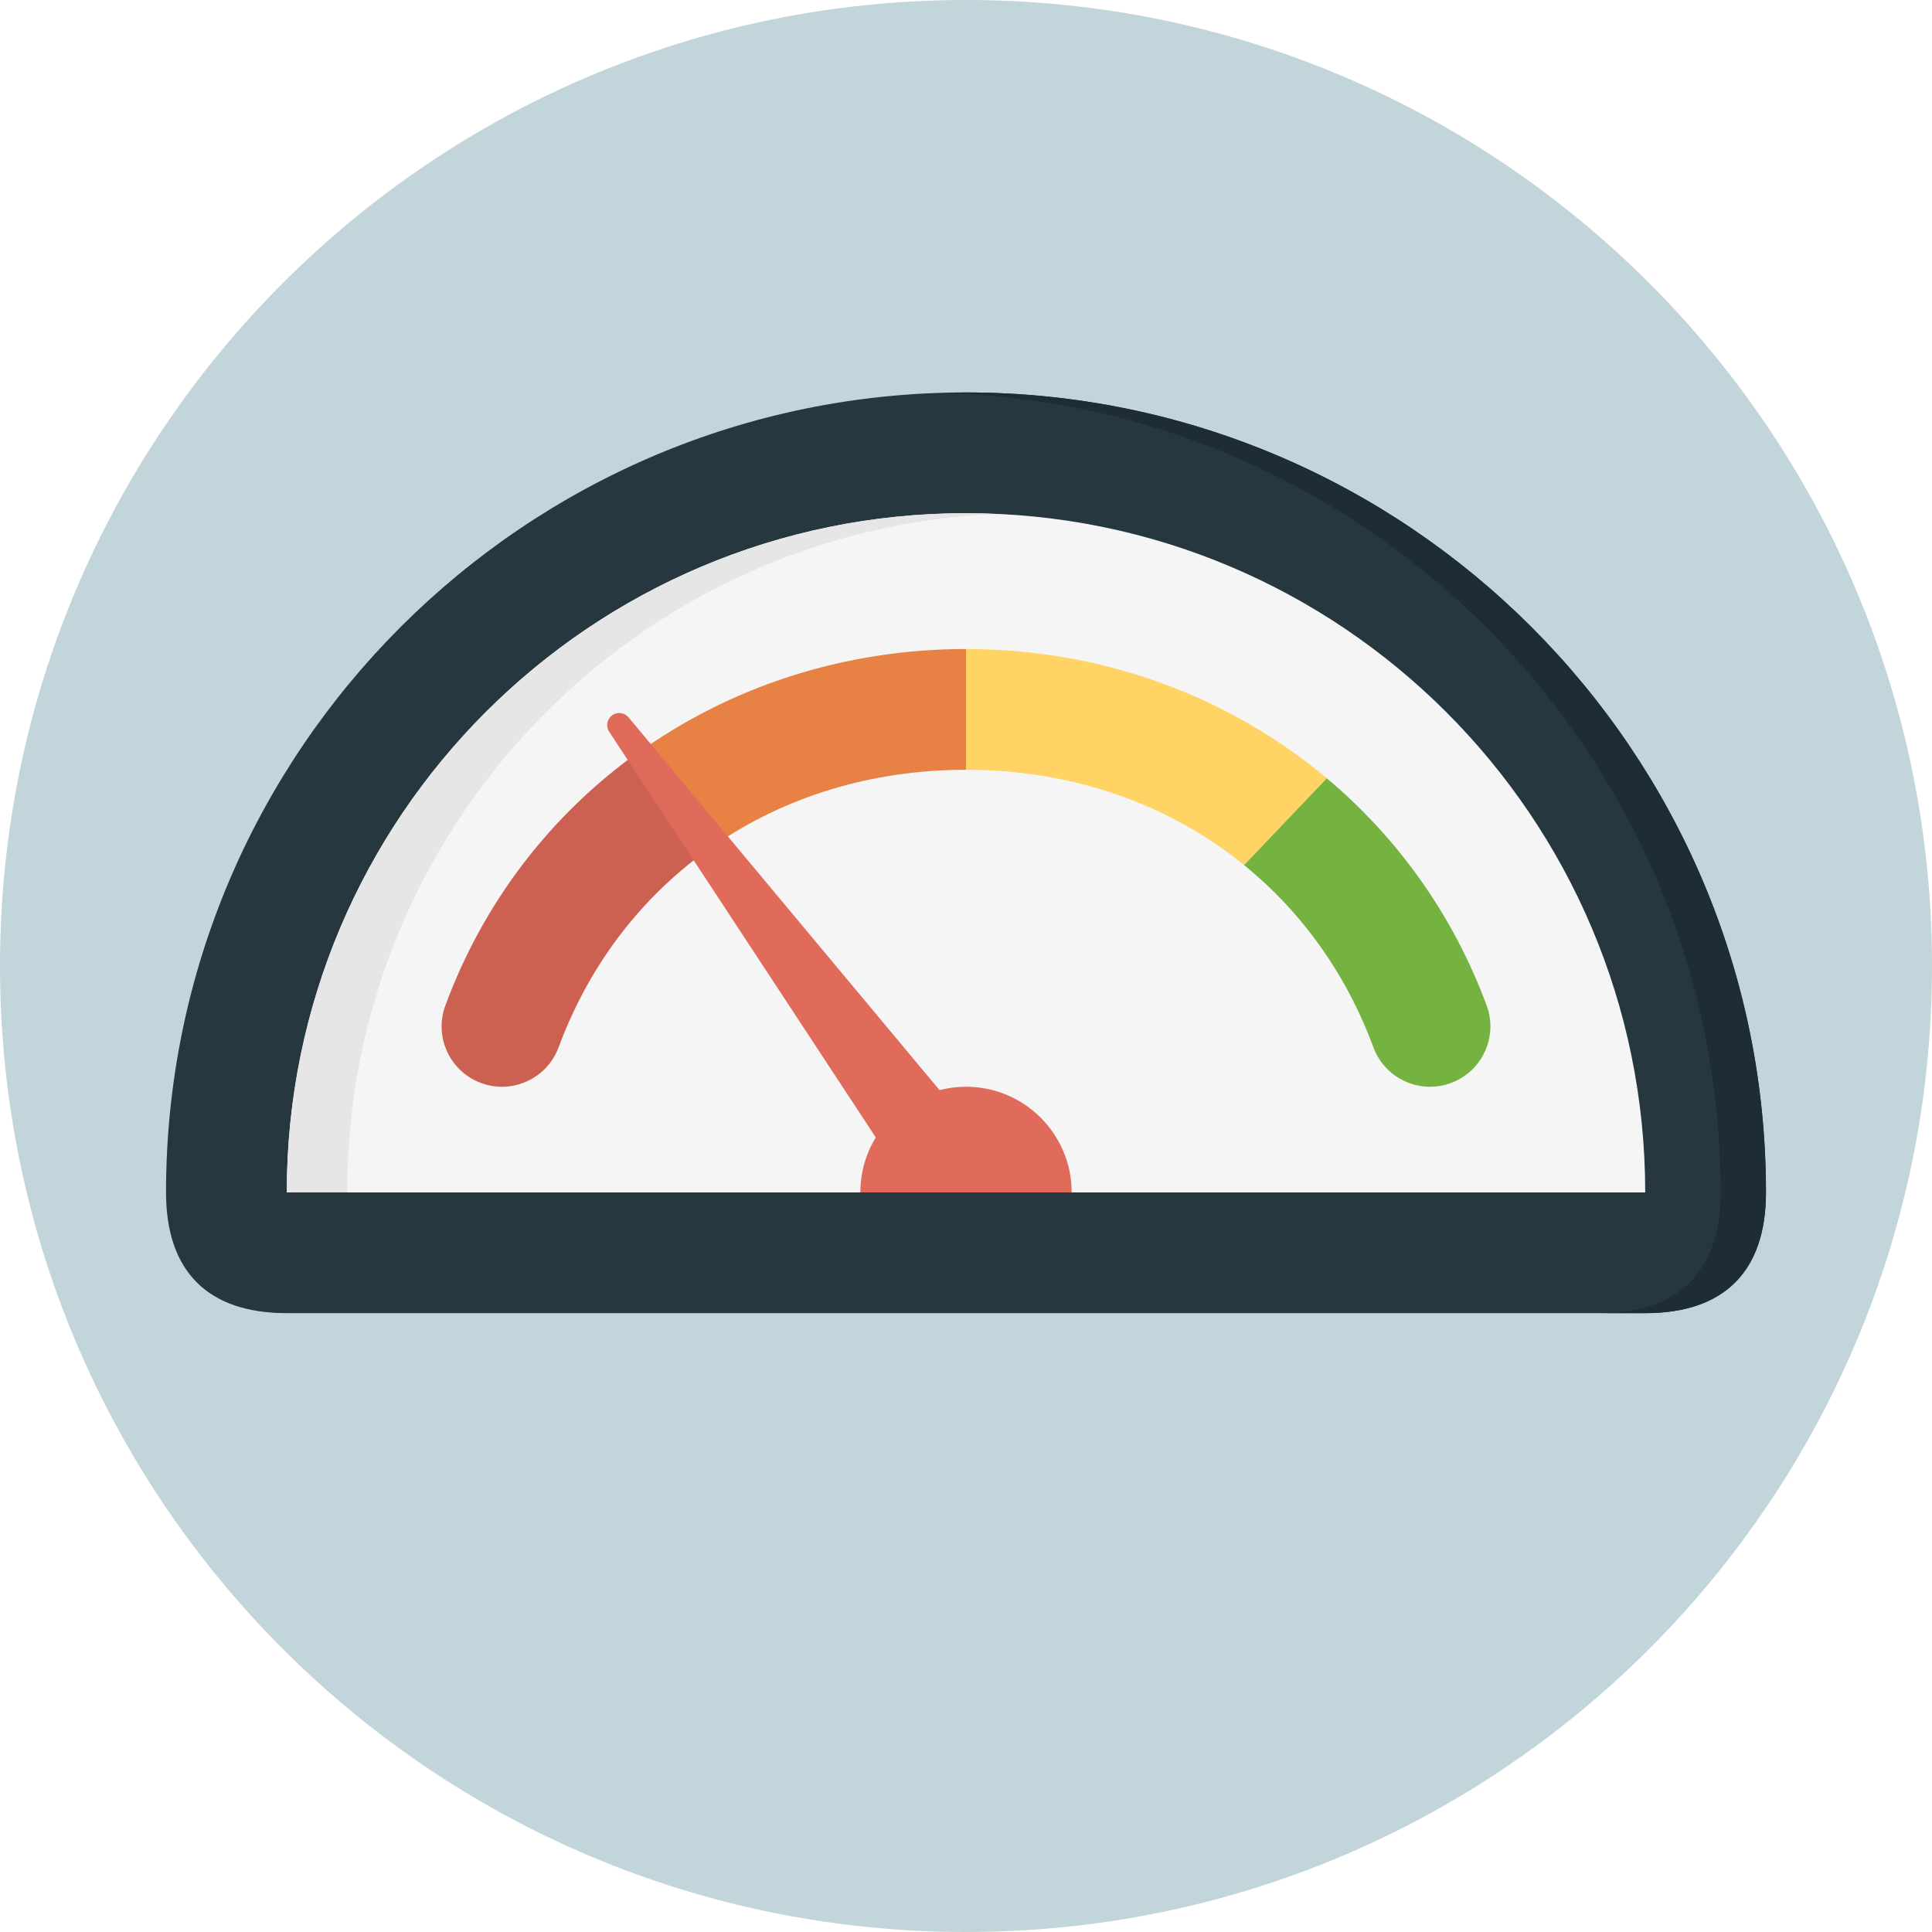
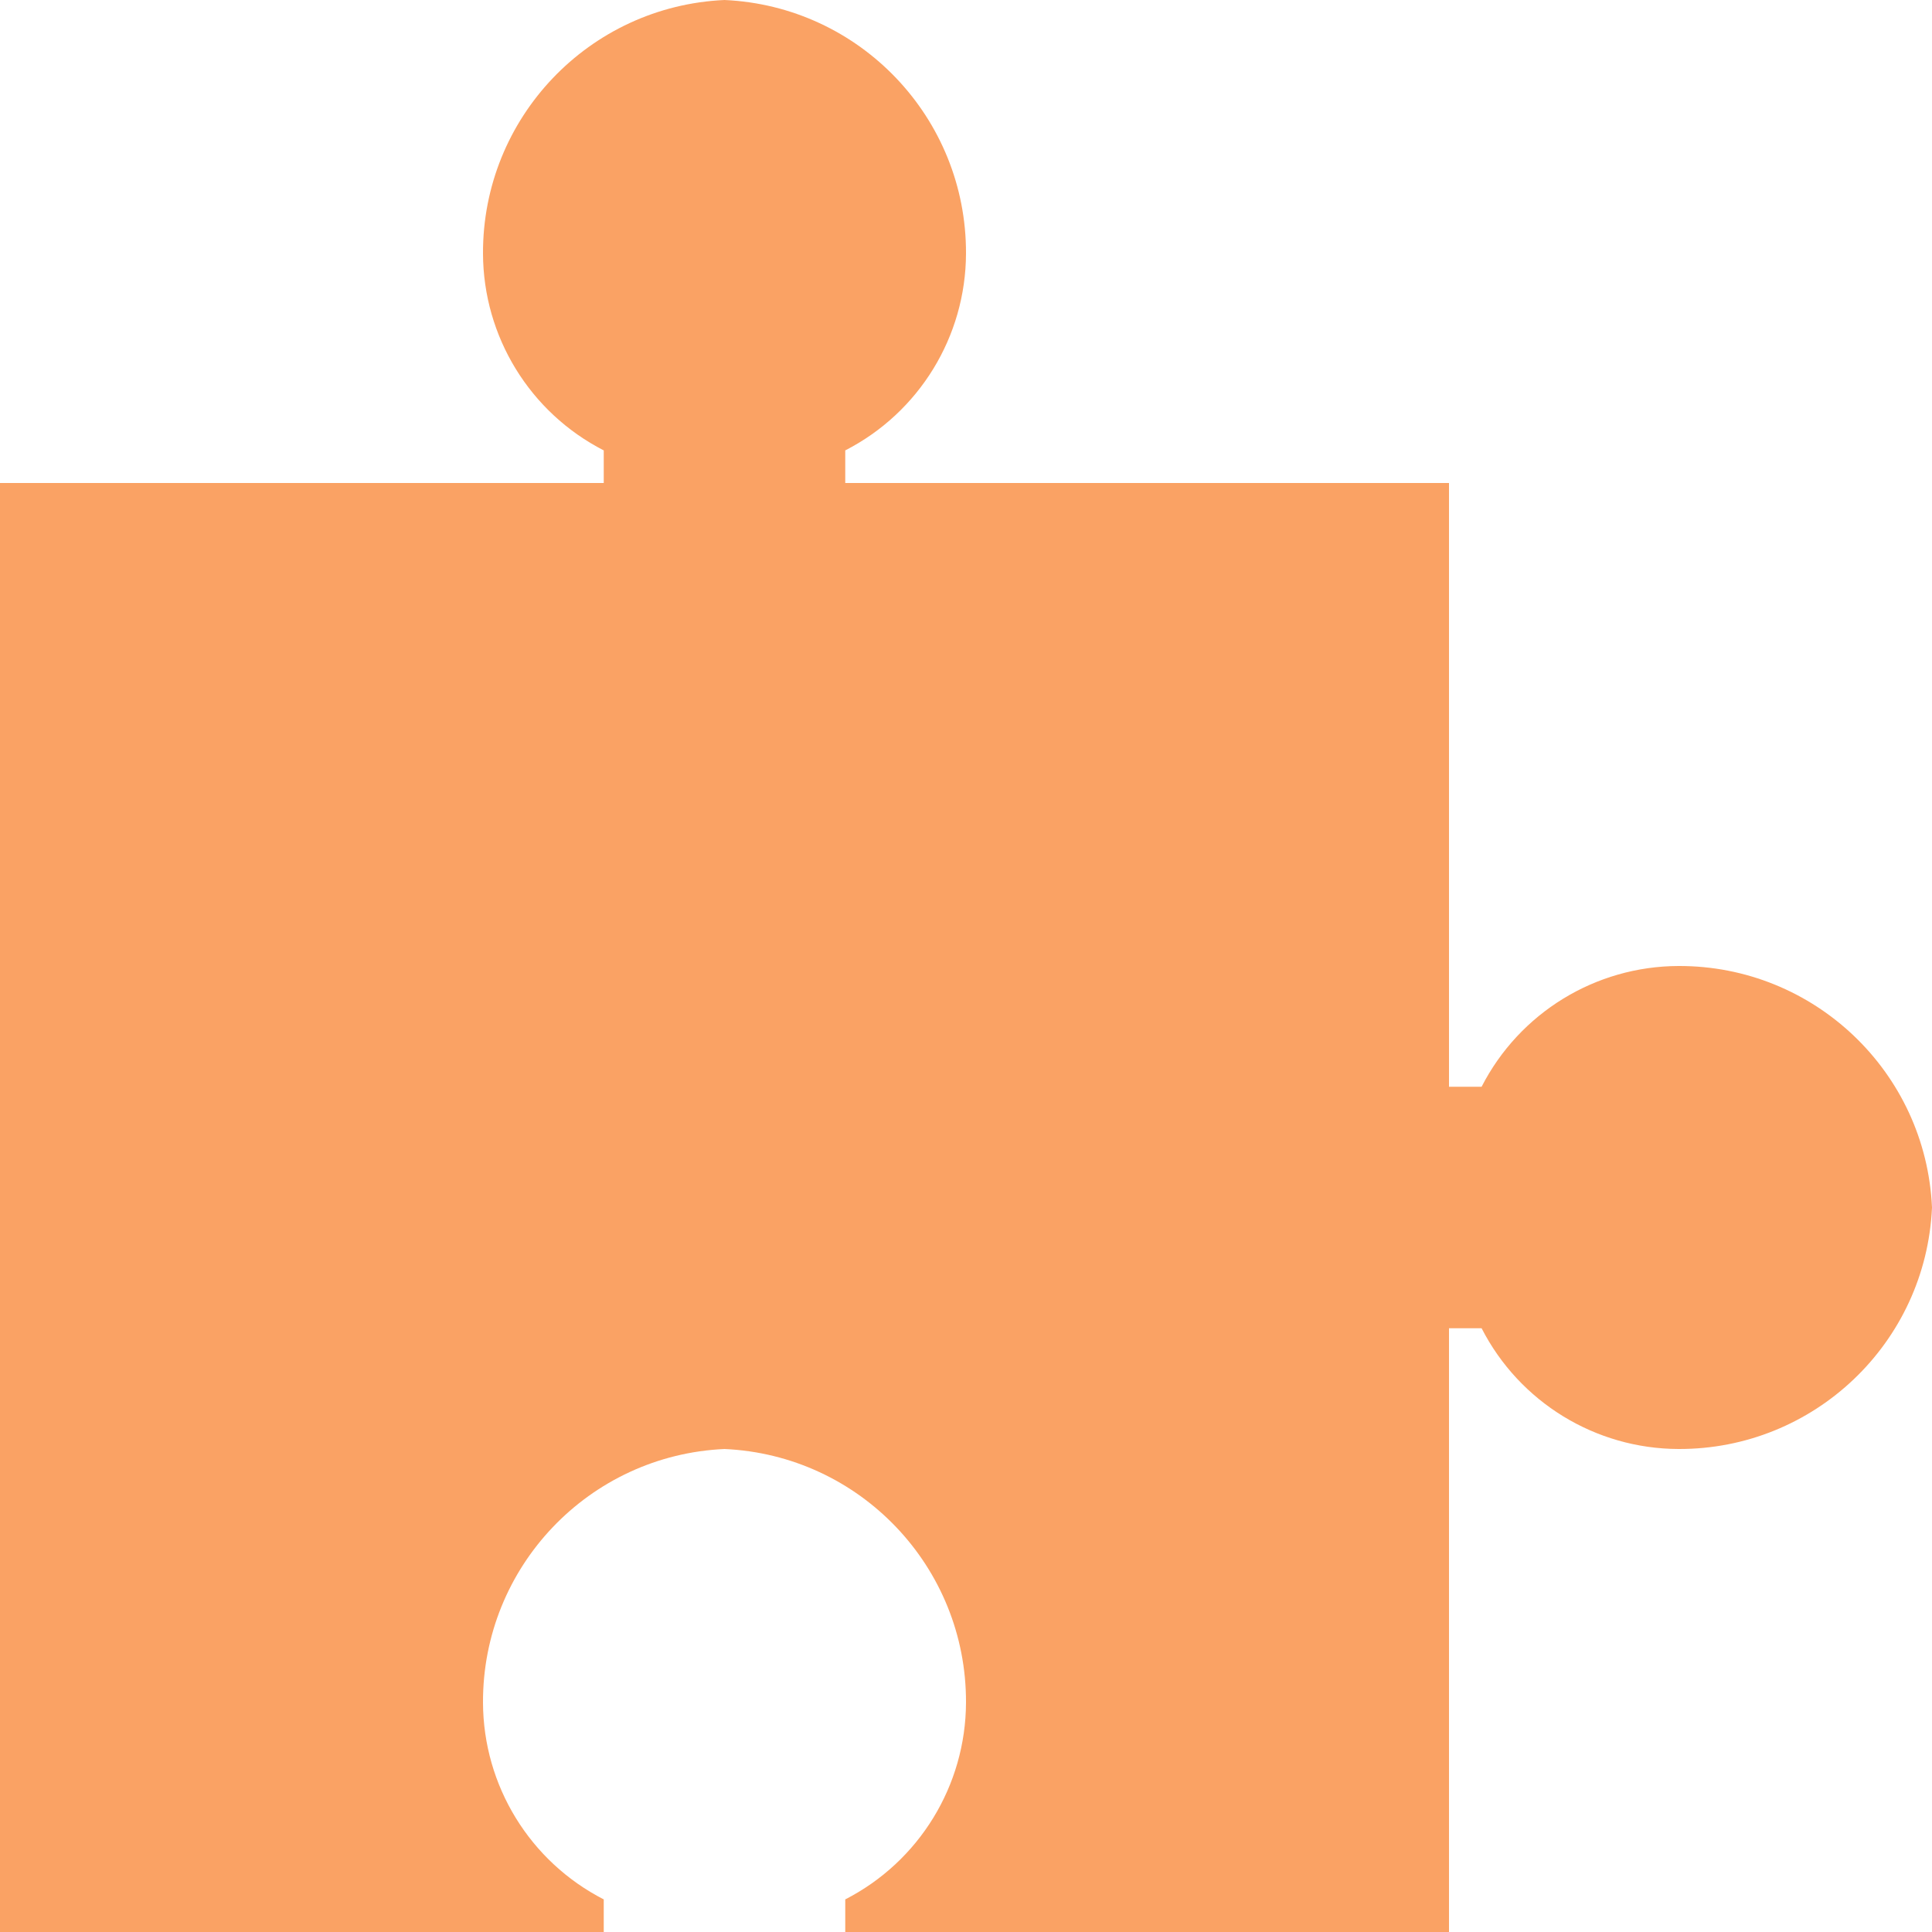
- <svg xmlns="http://www.w3.org/2000/svg" viewBox="0 0 512 512">
-   <circle cx="256" cy="256" r="256" fill="#c2d5da" />
-   <path d="M76 348c-20.932 0-32-11.068-32-32 0-116.9 95.1-212 212-212s212 95.1 212 212c0 20.932-11.068 32-32 32H76z" fill="#263740" />
-   <path d="M256 104c-2.012 0-4 .092-6 .152C364.128 107.348 456 201.108 456 316c0 20.932-11.068 32-32 32h12c20.932 0 32-11.068 32-32 0-116.9-95.1-212-212-212z" fill="#1e2c33" />
-   <path d="M76 316c0-99.416 80.588-180 180-180s180 80.584 180 180H76z" fill="#f5f5f5" />
-   <path d="M264 136.204a176.92 176.92 0 0 0-8-.204c-99.412 0-180 80.584-180 180h16c0-96.728 76.304-175.608 172-179.796z" fill="#e6e6e6" />
-   <path d="M168.728 199.66c-22.692 16.332-40.496 39.22-50.7 66.788-3.072 8.28 1.164 17.488 9.452 20.556 8.252 3.076 17.488-1.16 20.556-9.452 8.348-22.56 22.772-40.872 41.292-53.584l-20.6-24.308z" fill="#cc6152" />
-   <path d="M363.964 277.552c2.388 6.456 8.5 10.452 15.004 10.452 1.848 0 3.724-.32 5.552-1 8.288-3.068 12.524-12.268 9.452-20.556-8.916-24.084-23.68-44.528-42.384-60.216l-21.916 23c15.156 12.312 27.032 28.696 34.292 48.32z" fill="#74b340" />
-   <path d="M168.728 199.764l20.54 24.268C208 211.156 230.924 204 256 204v-32c-32.536 0-62.736 10.084-87.272 27.764z" fill="#e78244" />
-   <path d="M329.676 229.244l21.916-23.008C325.736 184.548 292.312 172 256 172v32c28.264 0 53.796 9.092 73.676 25.244z" fill="#ffd464" />
-   <g fill="#e16b5a">
-     <path d="M268.372 316c-.112-2.536-.984-5.052-2.736-7.148L166.564 190.1a3.19 3.19 0 0 0-4.216-.624 3.195 3.195 0 0 0-.916 4.428L241.664 316h26.708z" />
-     <path d="M228 316c0-15.464 12.536-28 28-28s28 12.536 28 28h-56z" />
-   </g>
+ <svg xmlns="http://www.w3.org/2000/svg" id="Layer_1" data-name="Layer 1" viewBox="0 0 24 24">
+   <defs>
+     <style>.cls-1{fill:#faa264;}</style>
+   </defs>
+   <path class="cls-1" d="M24,15a3.141,3.141,0,0,1-3.15,3,2.757,2.757,0,0,1-2.445-1.5H18V24H10.5v-.405A2.757,2.757,0,0,0,12,21.15,3.141,3.141,0,0,0,9,18a3.141,3.141,0,0,0-3,3.15,2.757,2.757,0,0,0,1.5,2.445V24H0V6H7.5V5.595A2.757,2.757,0,0,1,6,3.15,3.141,3.141,0,0,1,9,0a3.141,3.141,0,0,1,3,3.15,2.757,2.757,0,0,1-1.5,2.445V6H18v7.5h.405A2.757,2.757,0,0,1,20.85,12,3.141,3.141,0,0,1,24,15Z" />
</svg>
